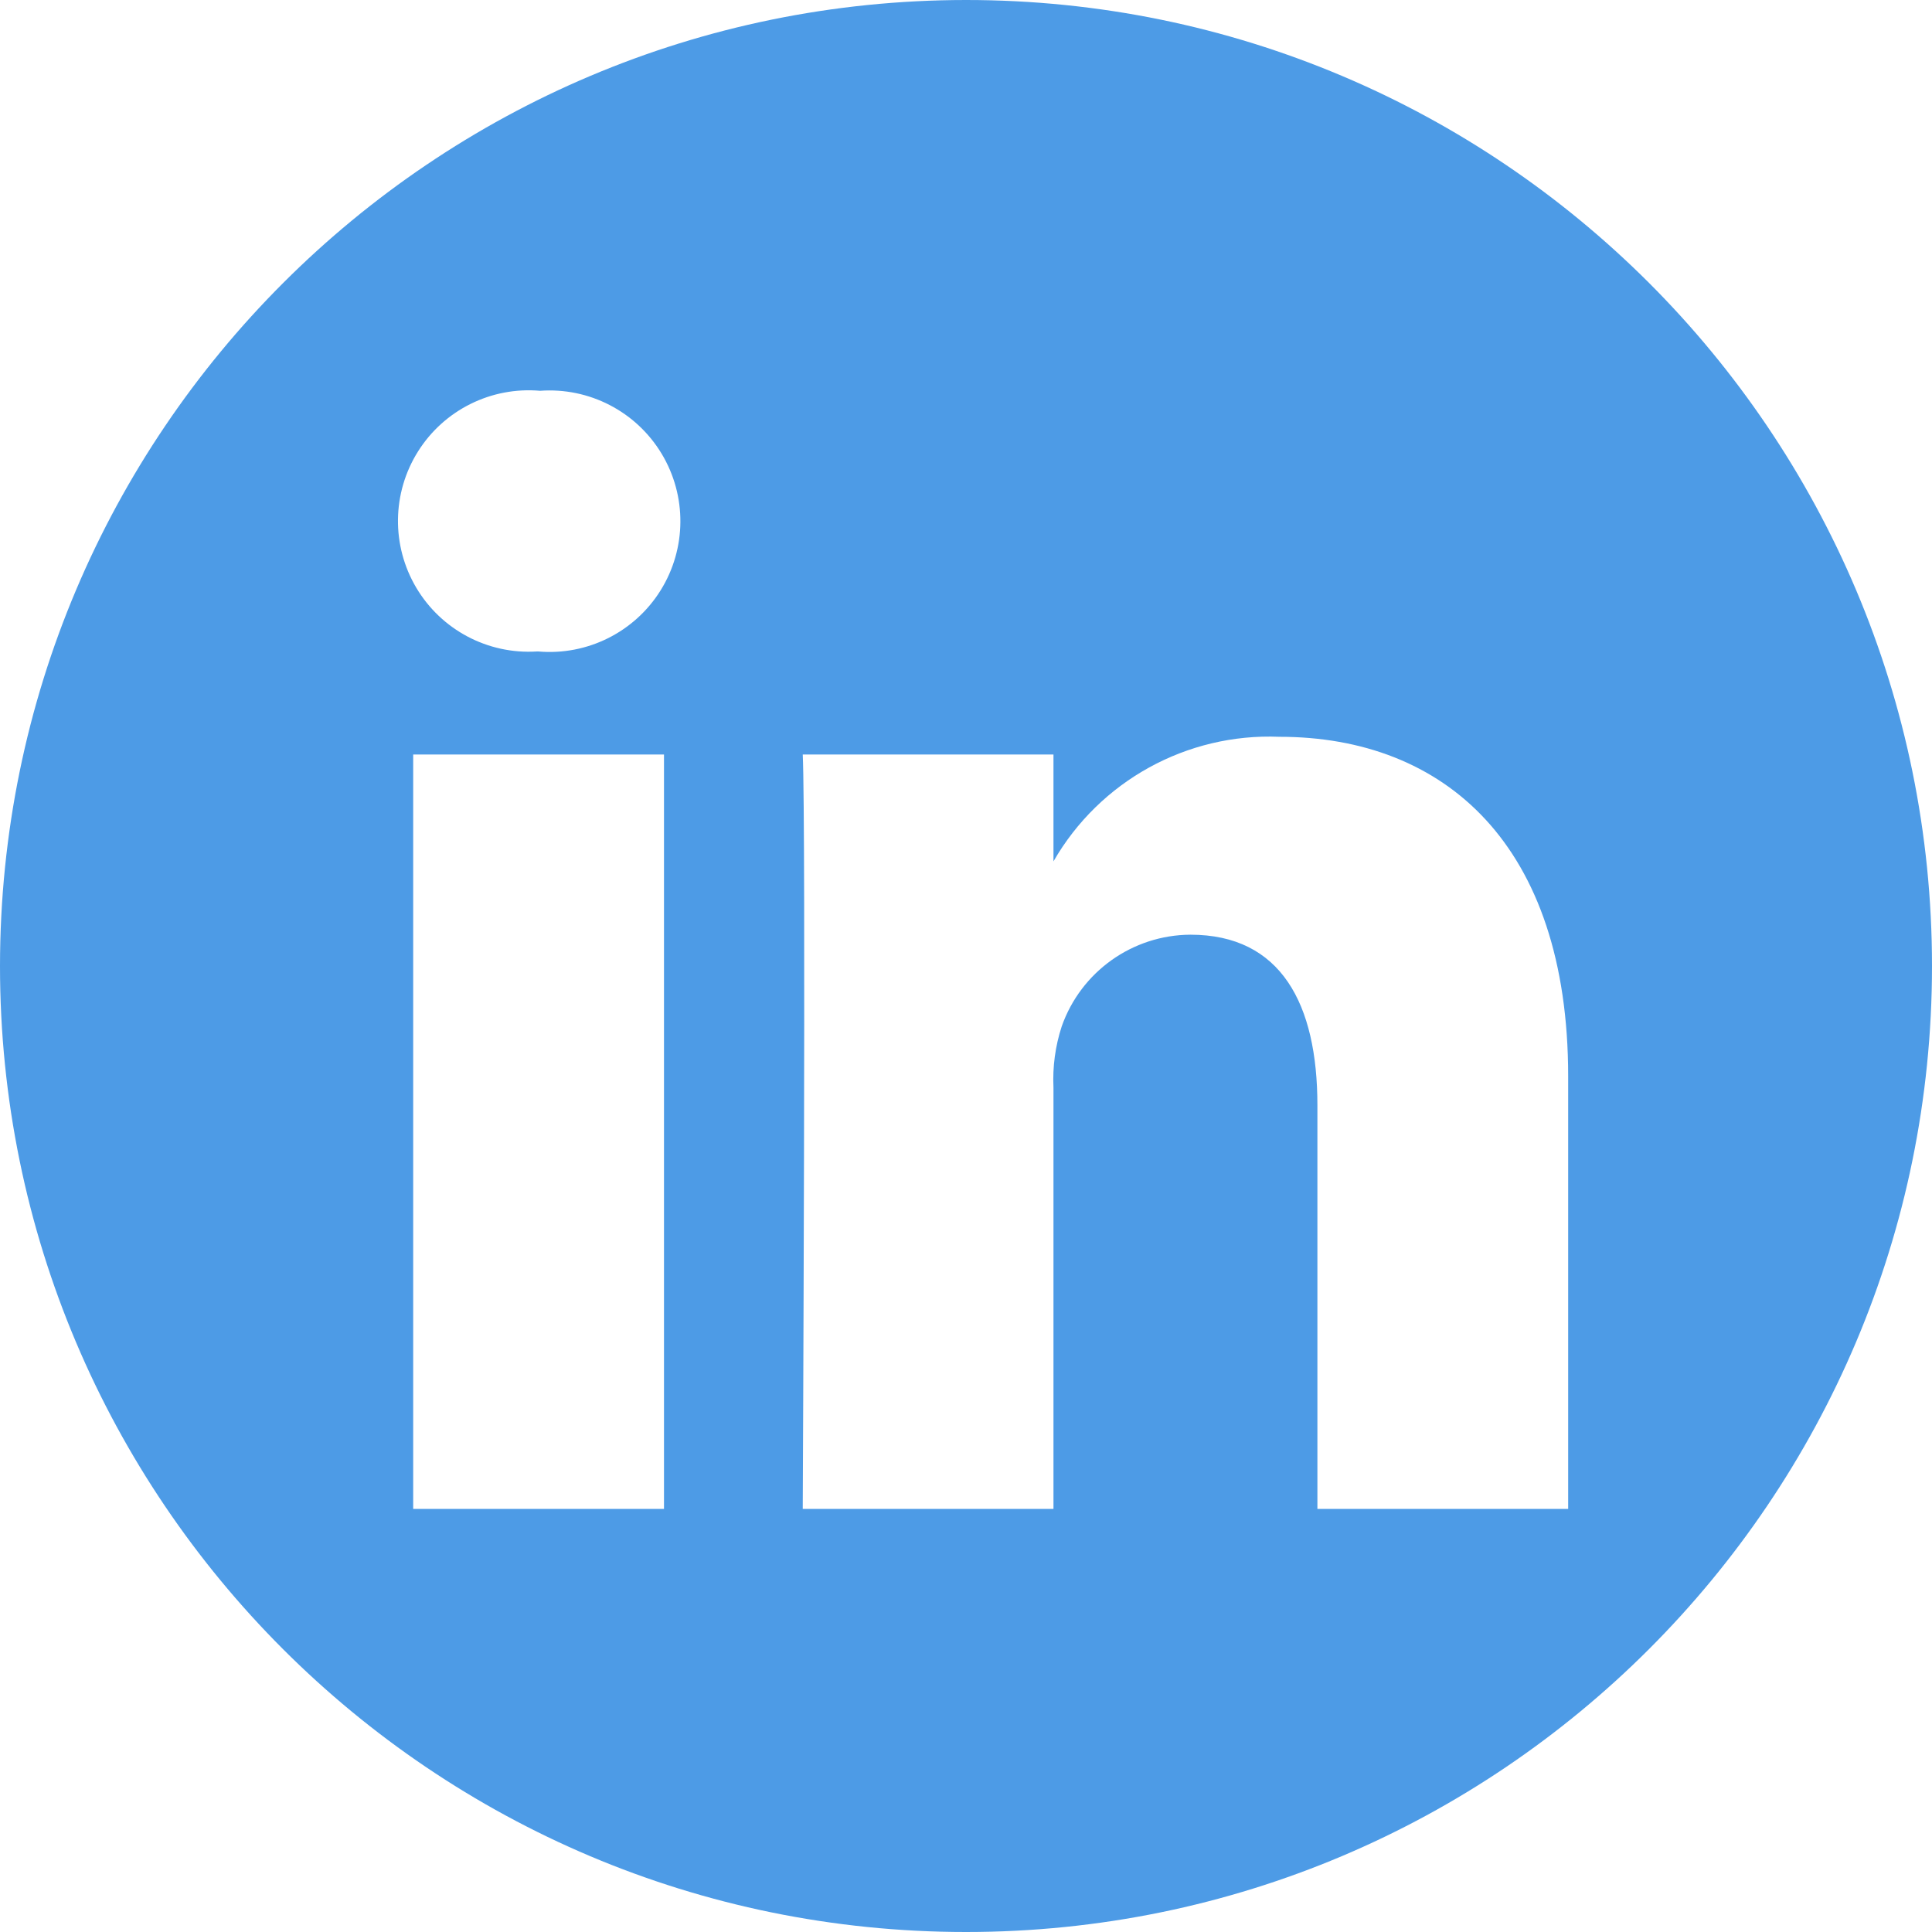
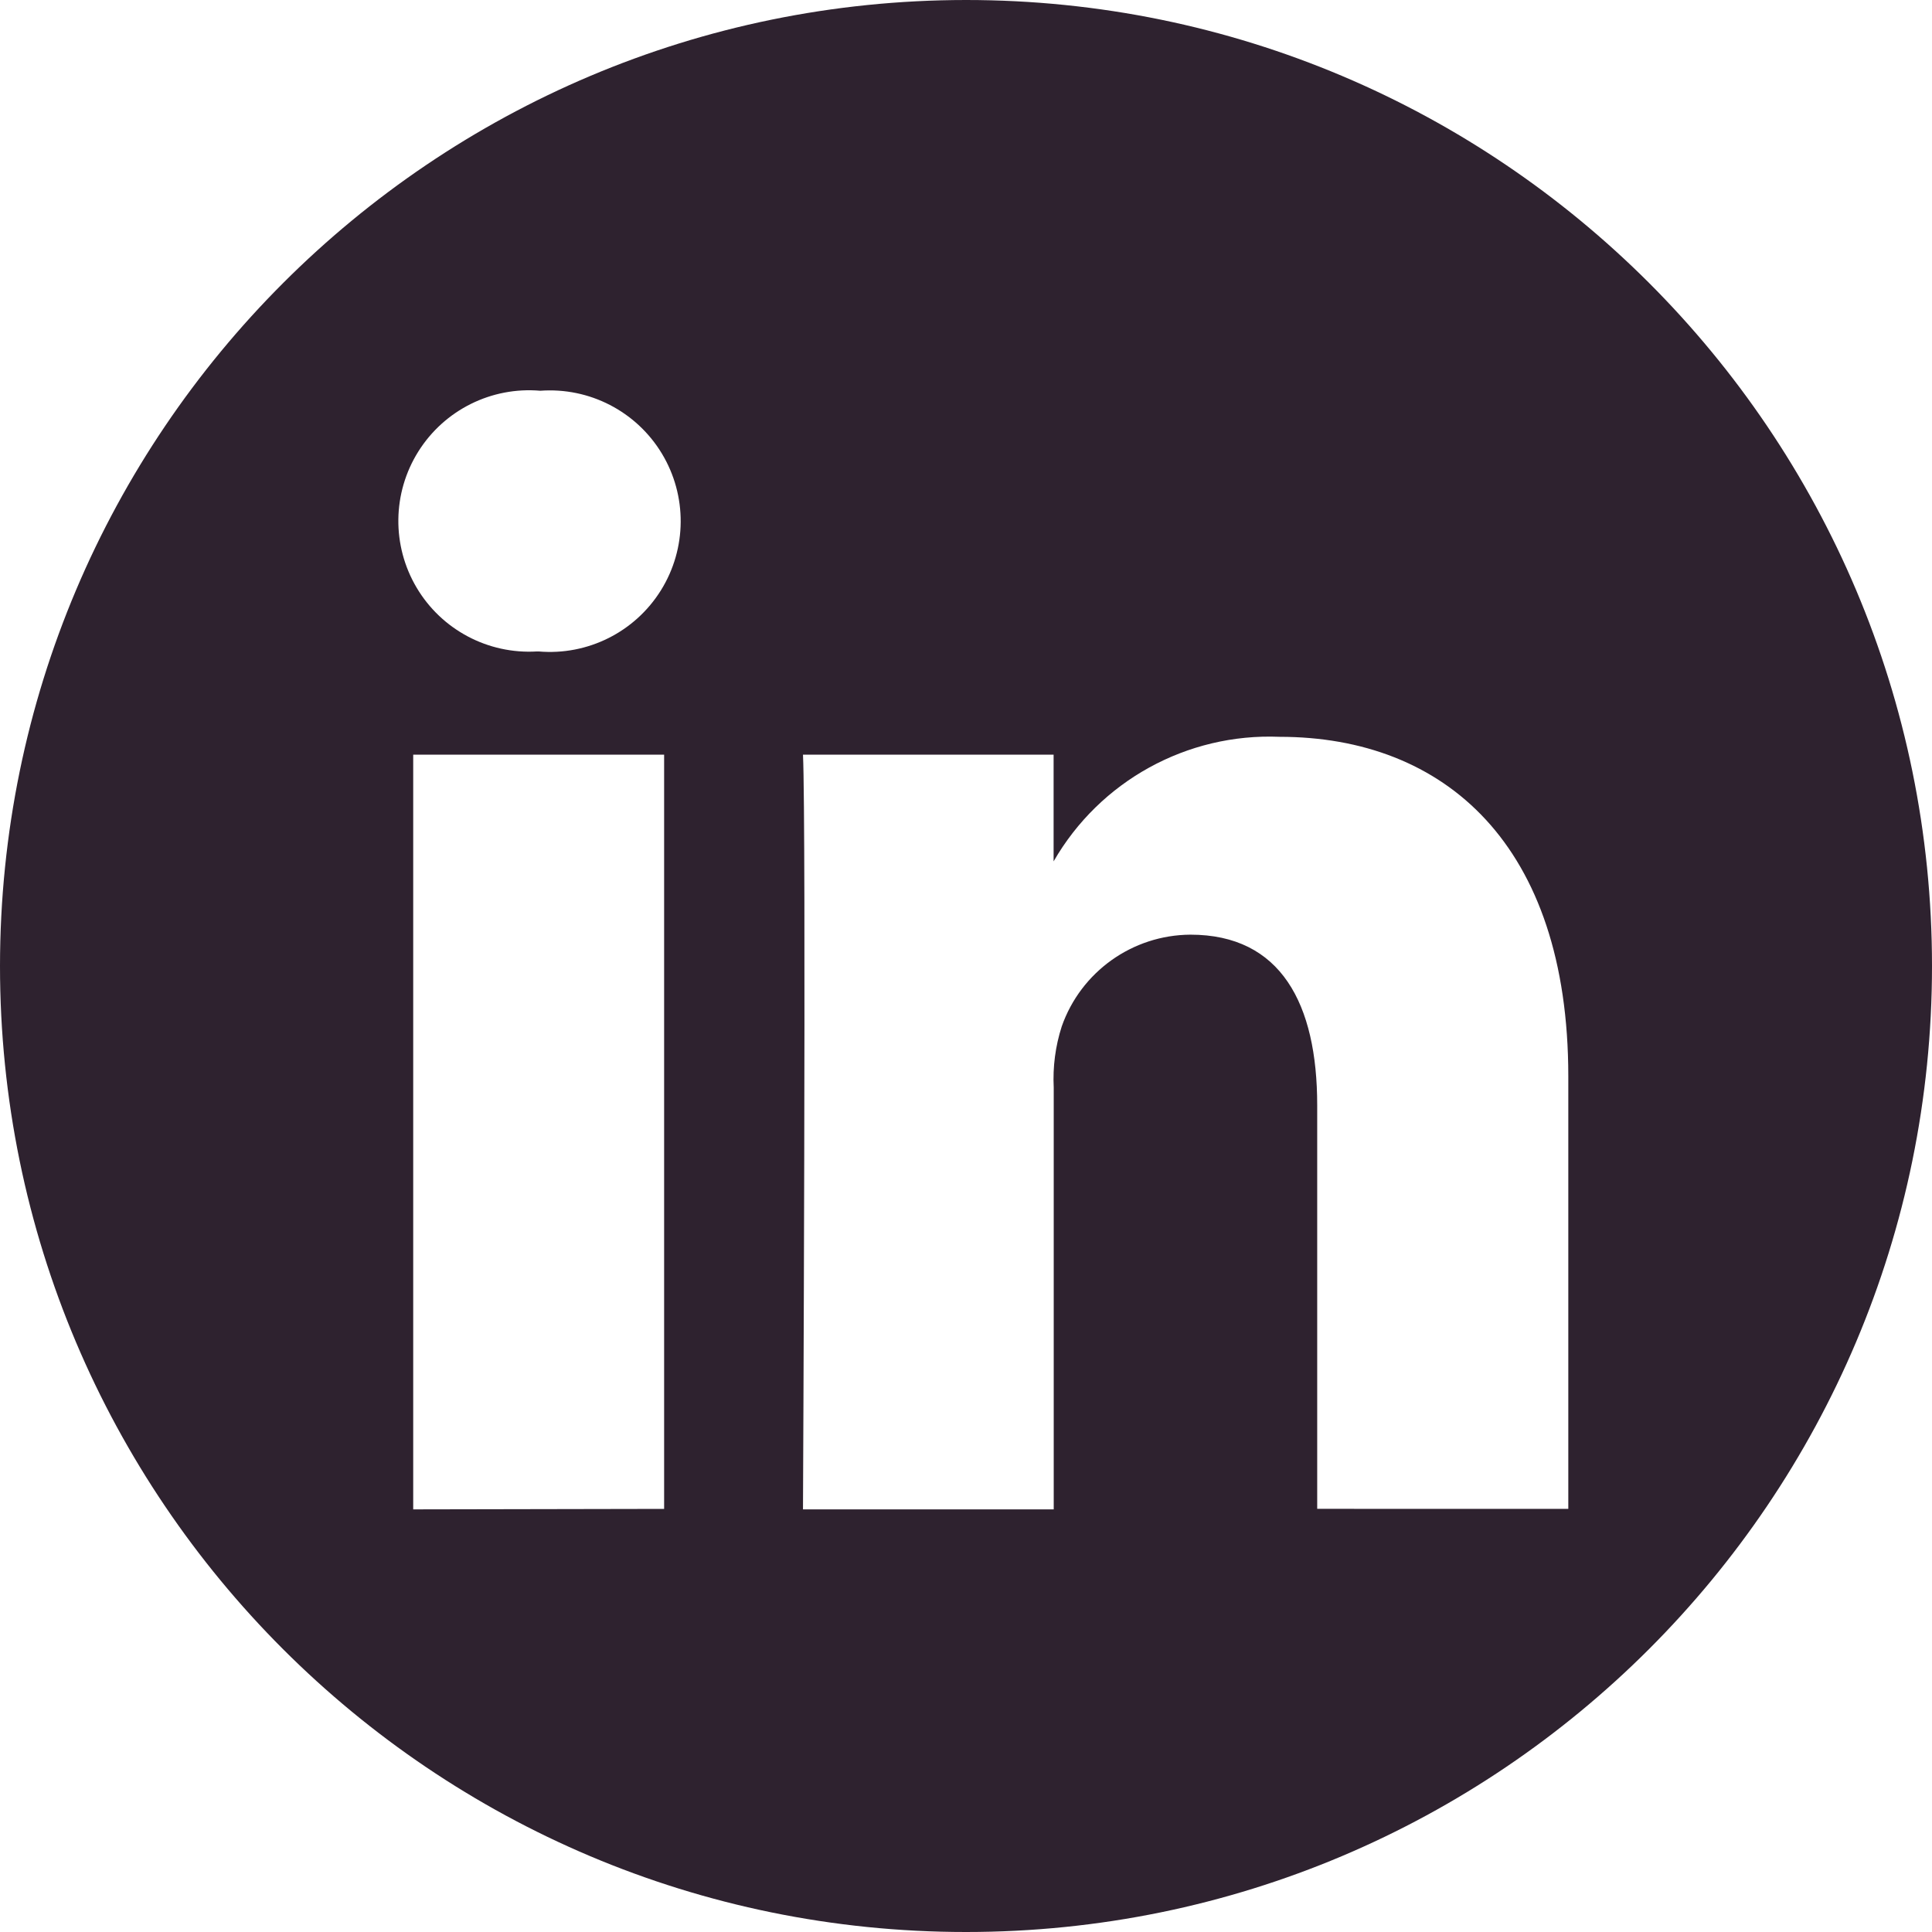
- <svg xmlns="http://www.w3.org/2000/svg" width="44" height="44" viewBox="0 0 44 44">
-   <path id="_5279114_linkedin_network_social_network_linkedin_logo_icon" data-name="5279114_linkedin_network_social network_linkedin logo_icon" d="M22,0A22,22,0,1,1,0,22,22.01,22.01,0,0,1,22,0ZM15.122,34.364V17.183H9.41V34.364Zm20.592,0V24.512c0-5.277-2.818-7.732-6.575-7.732a5.672,5.672,0,0,0-5.147,2.837V17.183h-5.71c.076,1.612,0,17.181,0,17.181h5.71V24.769a3.9,3.9,0,0,1,.188-1.394,3.125,3.125,0,0,1,2.93-2.088c2.065,0,2.893,1.576,2.893,3.885v9.192ZM12.3,8.9a2.977,2.977,0,1,0-.076,5.937h.037A2.978,2.978,0,1,0,12.3,8.9Z" fill="#4d9be6" fill-rule="evenodd" />
+ <svg xmlns="http://www.w3.org/2000/svg" width="32" height="32" viewBox="0 0 32 32">
+   <path id="_5279114_linkedin_network_social_network_linkedin_logo_icon" data-name="5279114_linkedin_network_social network_linkedin logo_icon" d="M16,0A16,16,0,1,1,0,16,16.008,16.008,0,0,1,16,0ZM11,24.992V12.5H6.844v12.5Zm14.976,0V17.827c0-3.838-2.049-5.623-4.782-5.623a4.125,4.125,0,0,0-3.743,2.063V12.5H13.3c.055,1.172,0,12.5,0,12.5h4.153V18.014A2.839,2.839,0,0,1,17.586,17a2.273,2.273,0,0,1,2.131-1.519c1.5,0,2.1,1.146,2.1,2.825v6.685ZM8.949,6.472a2.165,2.165,0,1,0-.055,4.318h.027a2.166,2.166,0,1,0,.028-4.318Z" fill="#2e222f" fill-rule="evenodd" />
</svg>
